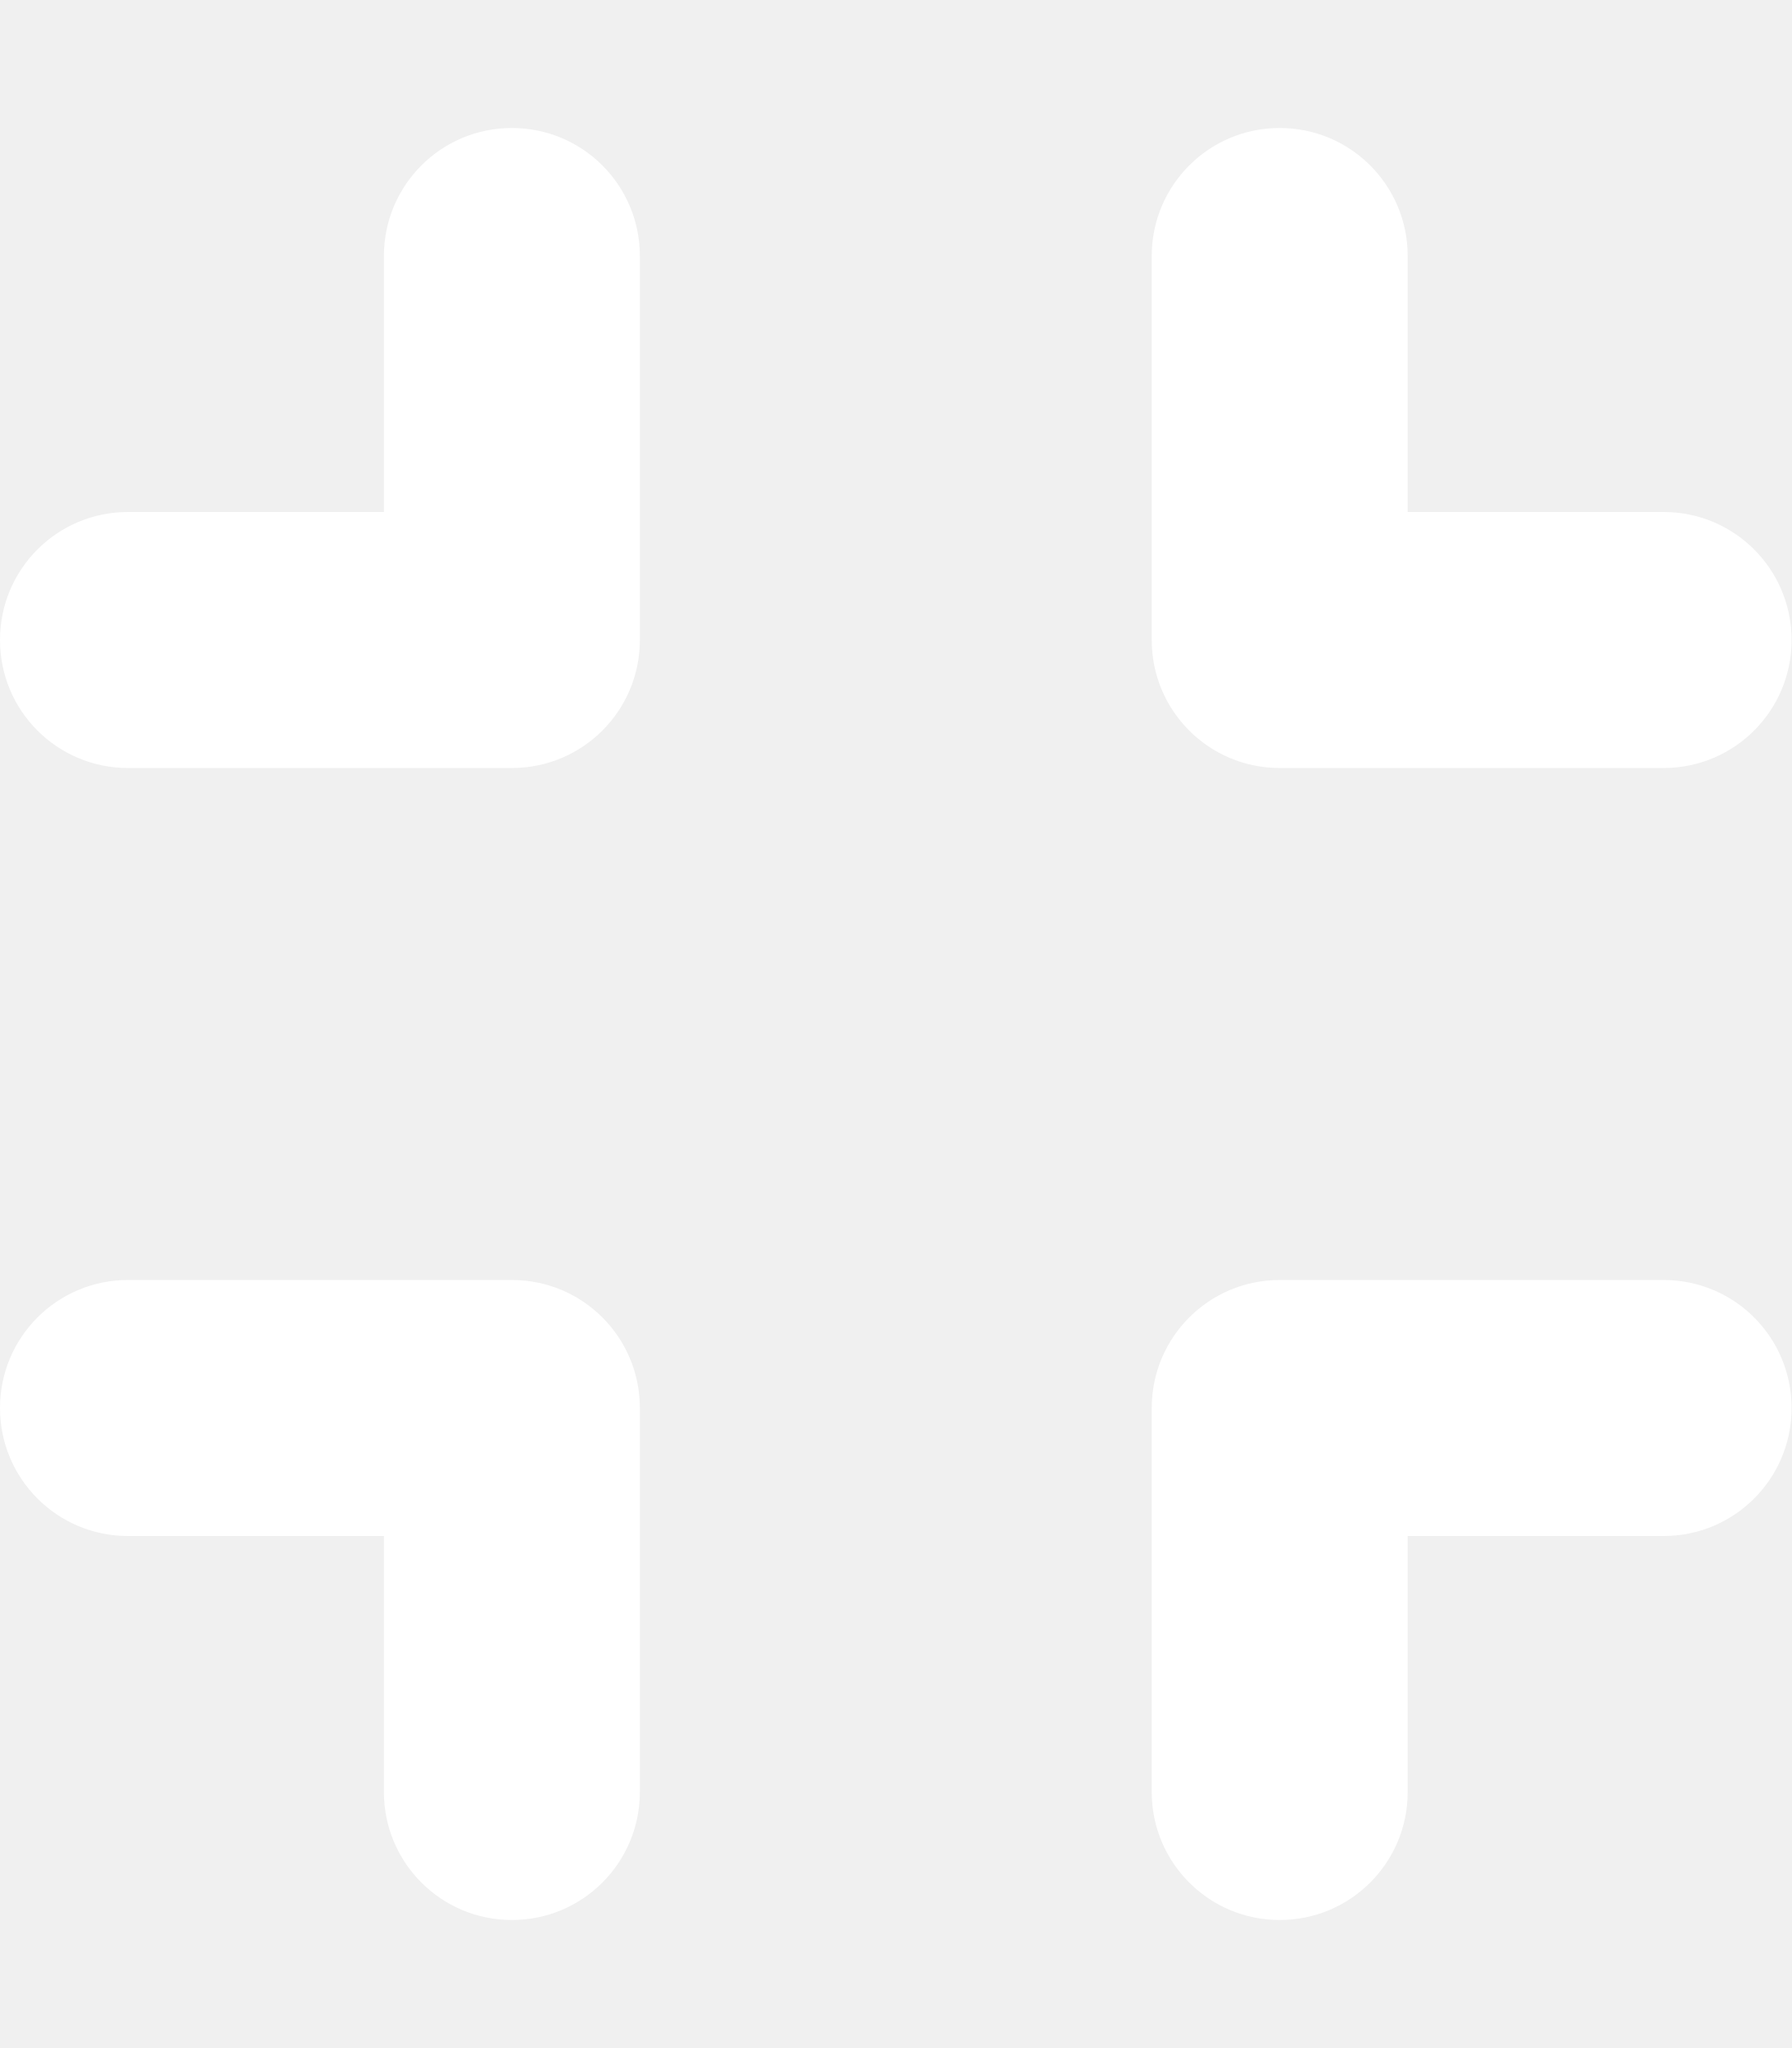
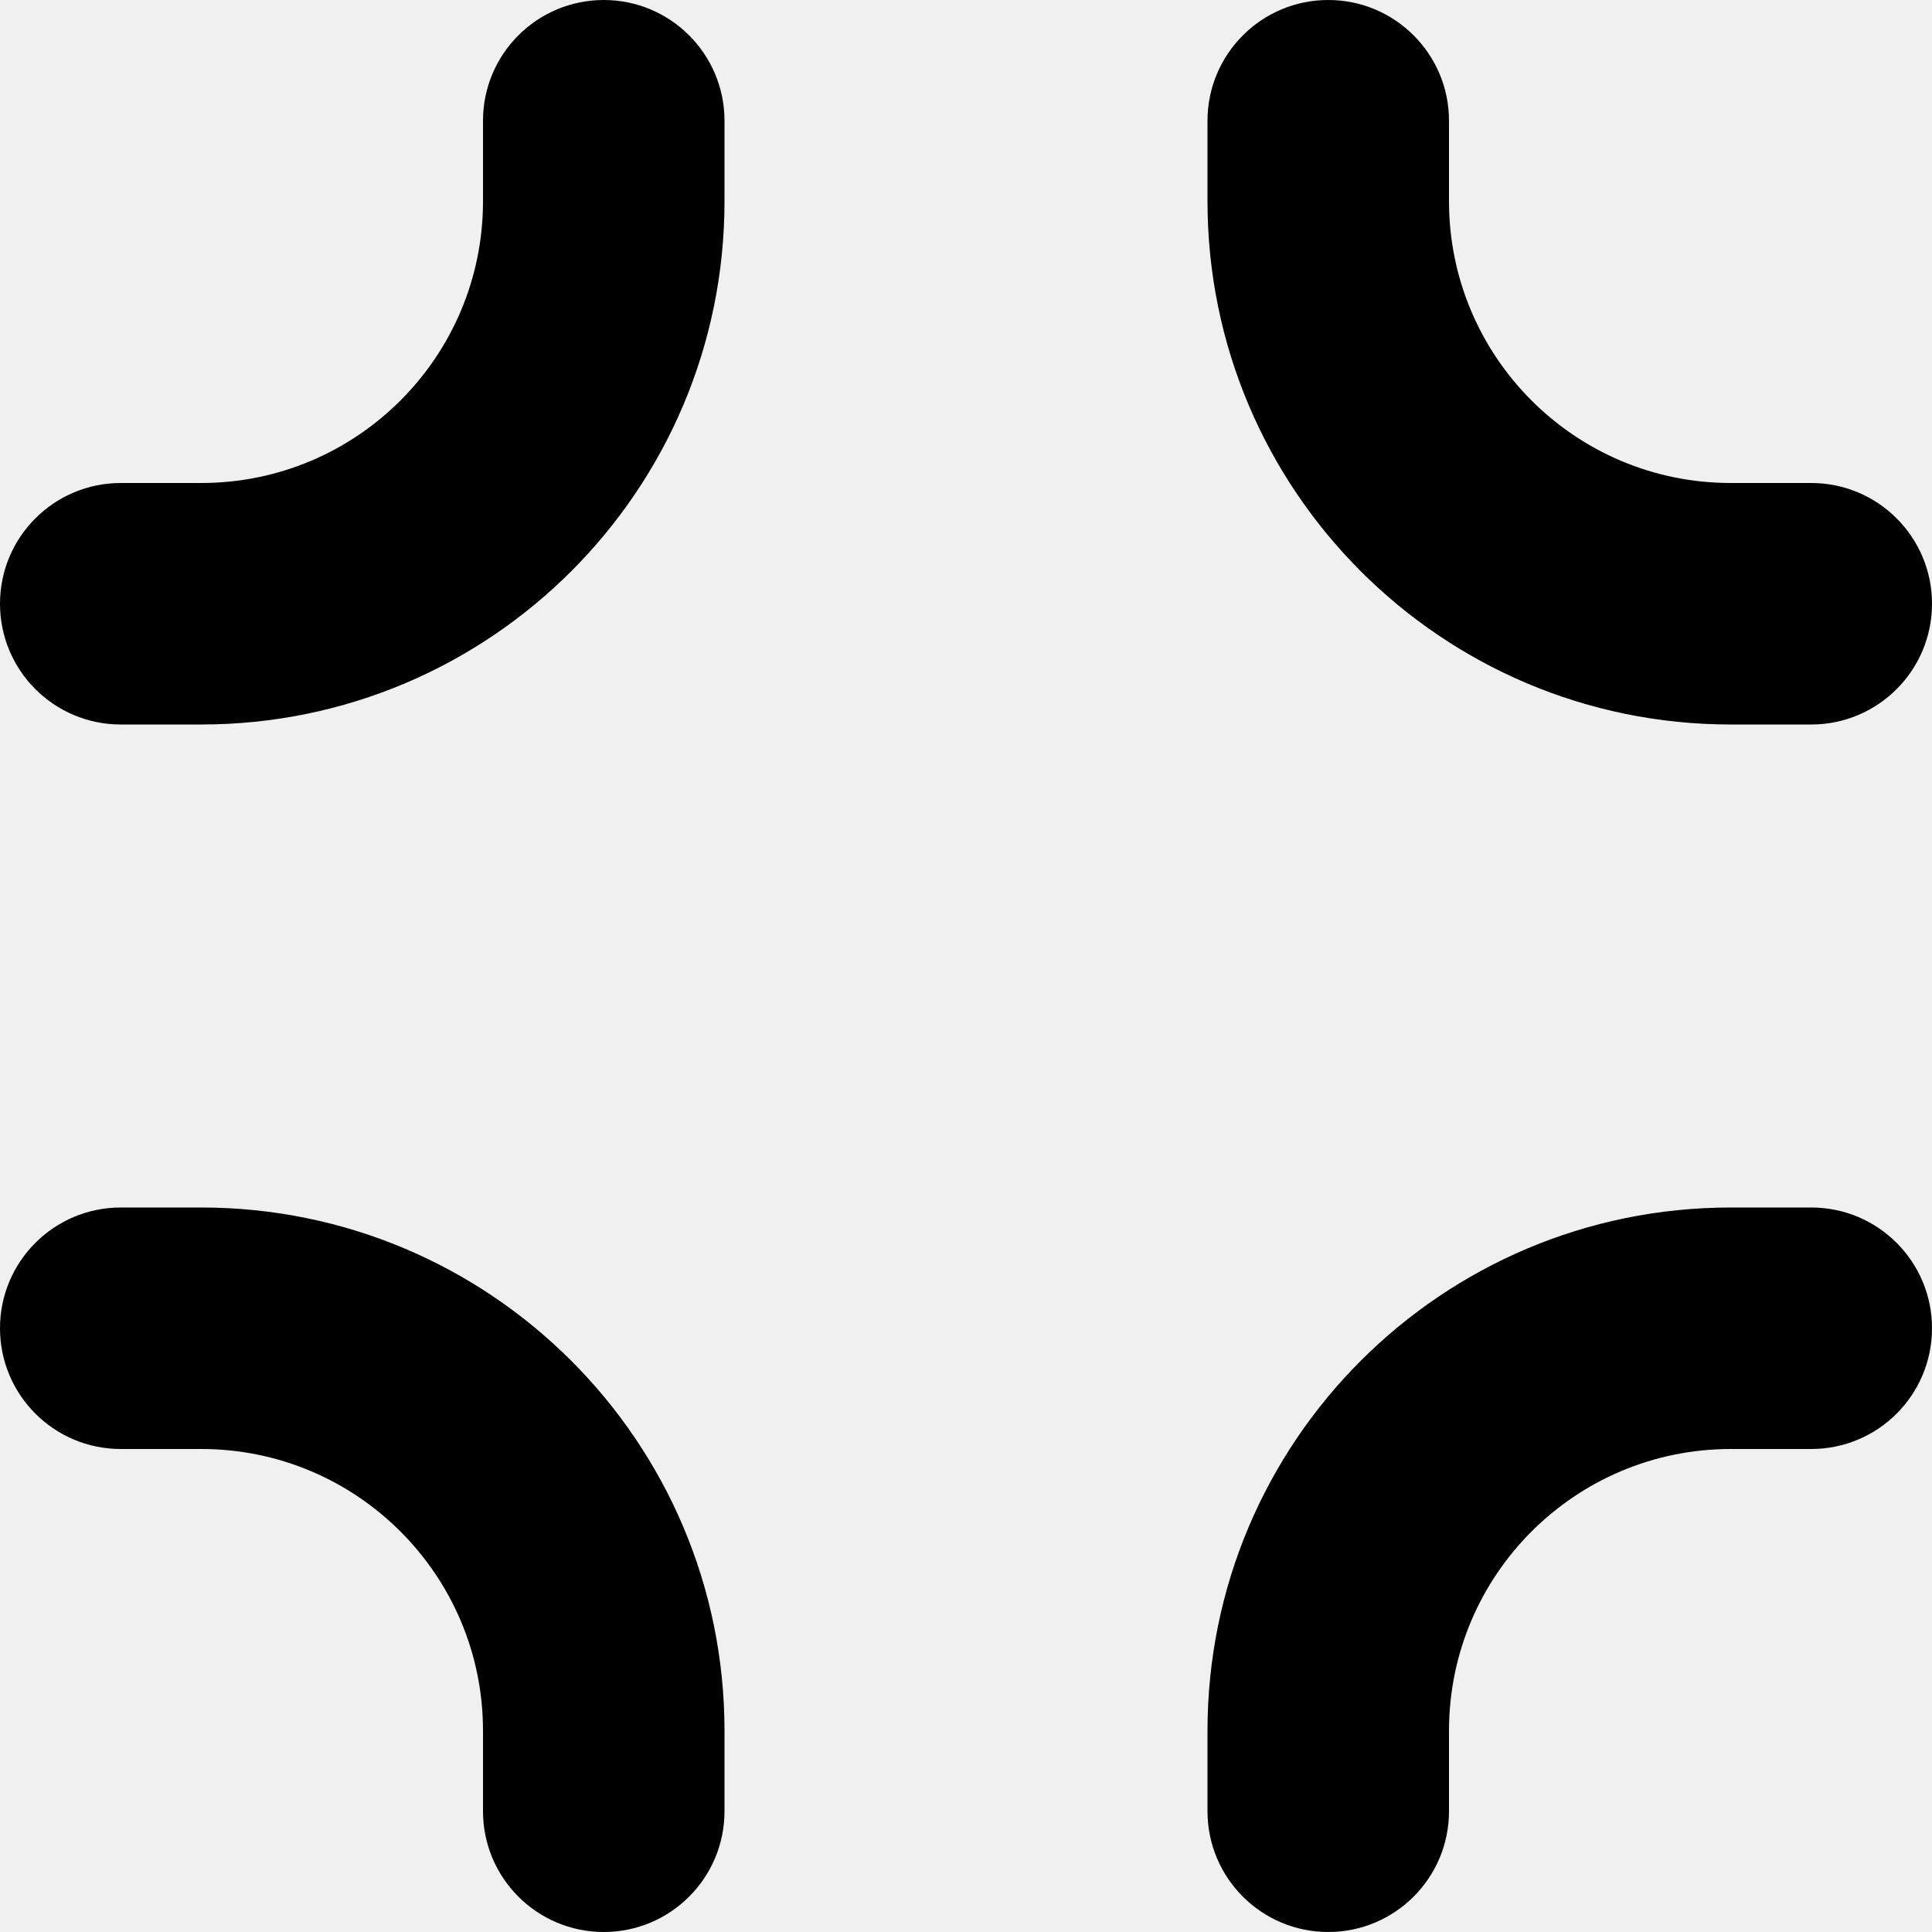
- <svg xmlns="http://www.w3.org/2000/svg" aria-hidden="true" focusable="false" data-prefix="fas" data-icon="compress" class="svg-inline--fa fa-compress" role="img" viewBox="0 0 448 512">
-   <path fill="white" d="M128 320H32c-17.69 0-32 14.31-32 32s14.31 32 32 32h64v64c0 17.69 14.31 32 32 32s32-14.31 32-32v-96C160 334.3 145.7 320 128 320zM416 320h-96c-17.69 0-32 14.31-32 32v96c0 17.69 14.31 32 32 32s32-14.31 32-32v-64h64c17.69 0 32-14.31 32-32S433.7 320 416 320zM320 192h96c17.69 0 32-14.31 32-32s-14.31-32-32-32h-64V64c0-17.69-14.31-32-32-32s-32 14.31-32 32v96C288 177.7 302.3 192 320 192zM128 32C110.3 32 96 46.31 96 64v64H32C14.31 128 0 142.3 0 160s14.31 32 32 32h96c17.69 0 32-14.31 32-32V64C160 46.31 145.7 32 128 32z" />
+ <svg xmlns="http://www.w3.org/2000/svg" id="Bold" viewBox="0 0 24 24" width="512" height="512">
+   <path d="M9,2.5A6.5,6.5,0,0,1,2.5,9h-1a1.5,1.5,0,0,1,0-3h1A3.5,3.5,0,0,0,6,2.5v-1a1.5,1.5,0,0,1,3,0Z" />
+   <path d="M16.5,24A1.5,1.5,0,0,1,15,22.5v-1A6.5,6.5,0,0,1,21.5,15h1a1.5,1.5,0,0,1,0,3h-1A3.5,3.5,0,0,0,18,21.5v1A1.5,1.5,0,0,1,16.5,24Z" />
+   <path d="M22.5,9h-1A6.5,6.5,0,0,1,15,2.5v-1a1.5,1.5,0,0,1,3,0v1A3.5,3.5,0,0,0,21.5,6h1a1.5,1.5,0,0,1,0,3Z" />
+   <path d="M7.5,24A1.5,1.5,0,0,1,6,22.5v-1A3.5,3.5,0,0,0,2.5,18h-1a1.5,1.5,0,0,1,0-3h1A6.5,6.5,0,0,1,9,21.5v1A1.5,1.5,0,0,1,7.5,24Z" />
</svg>
